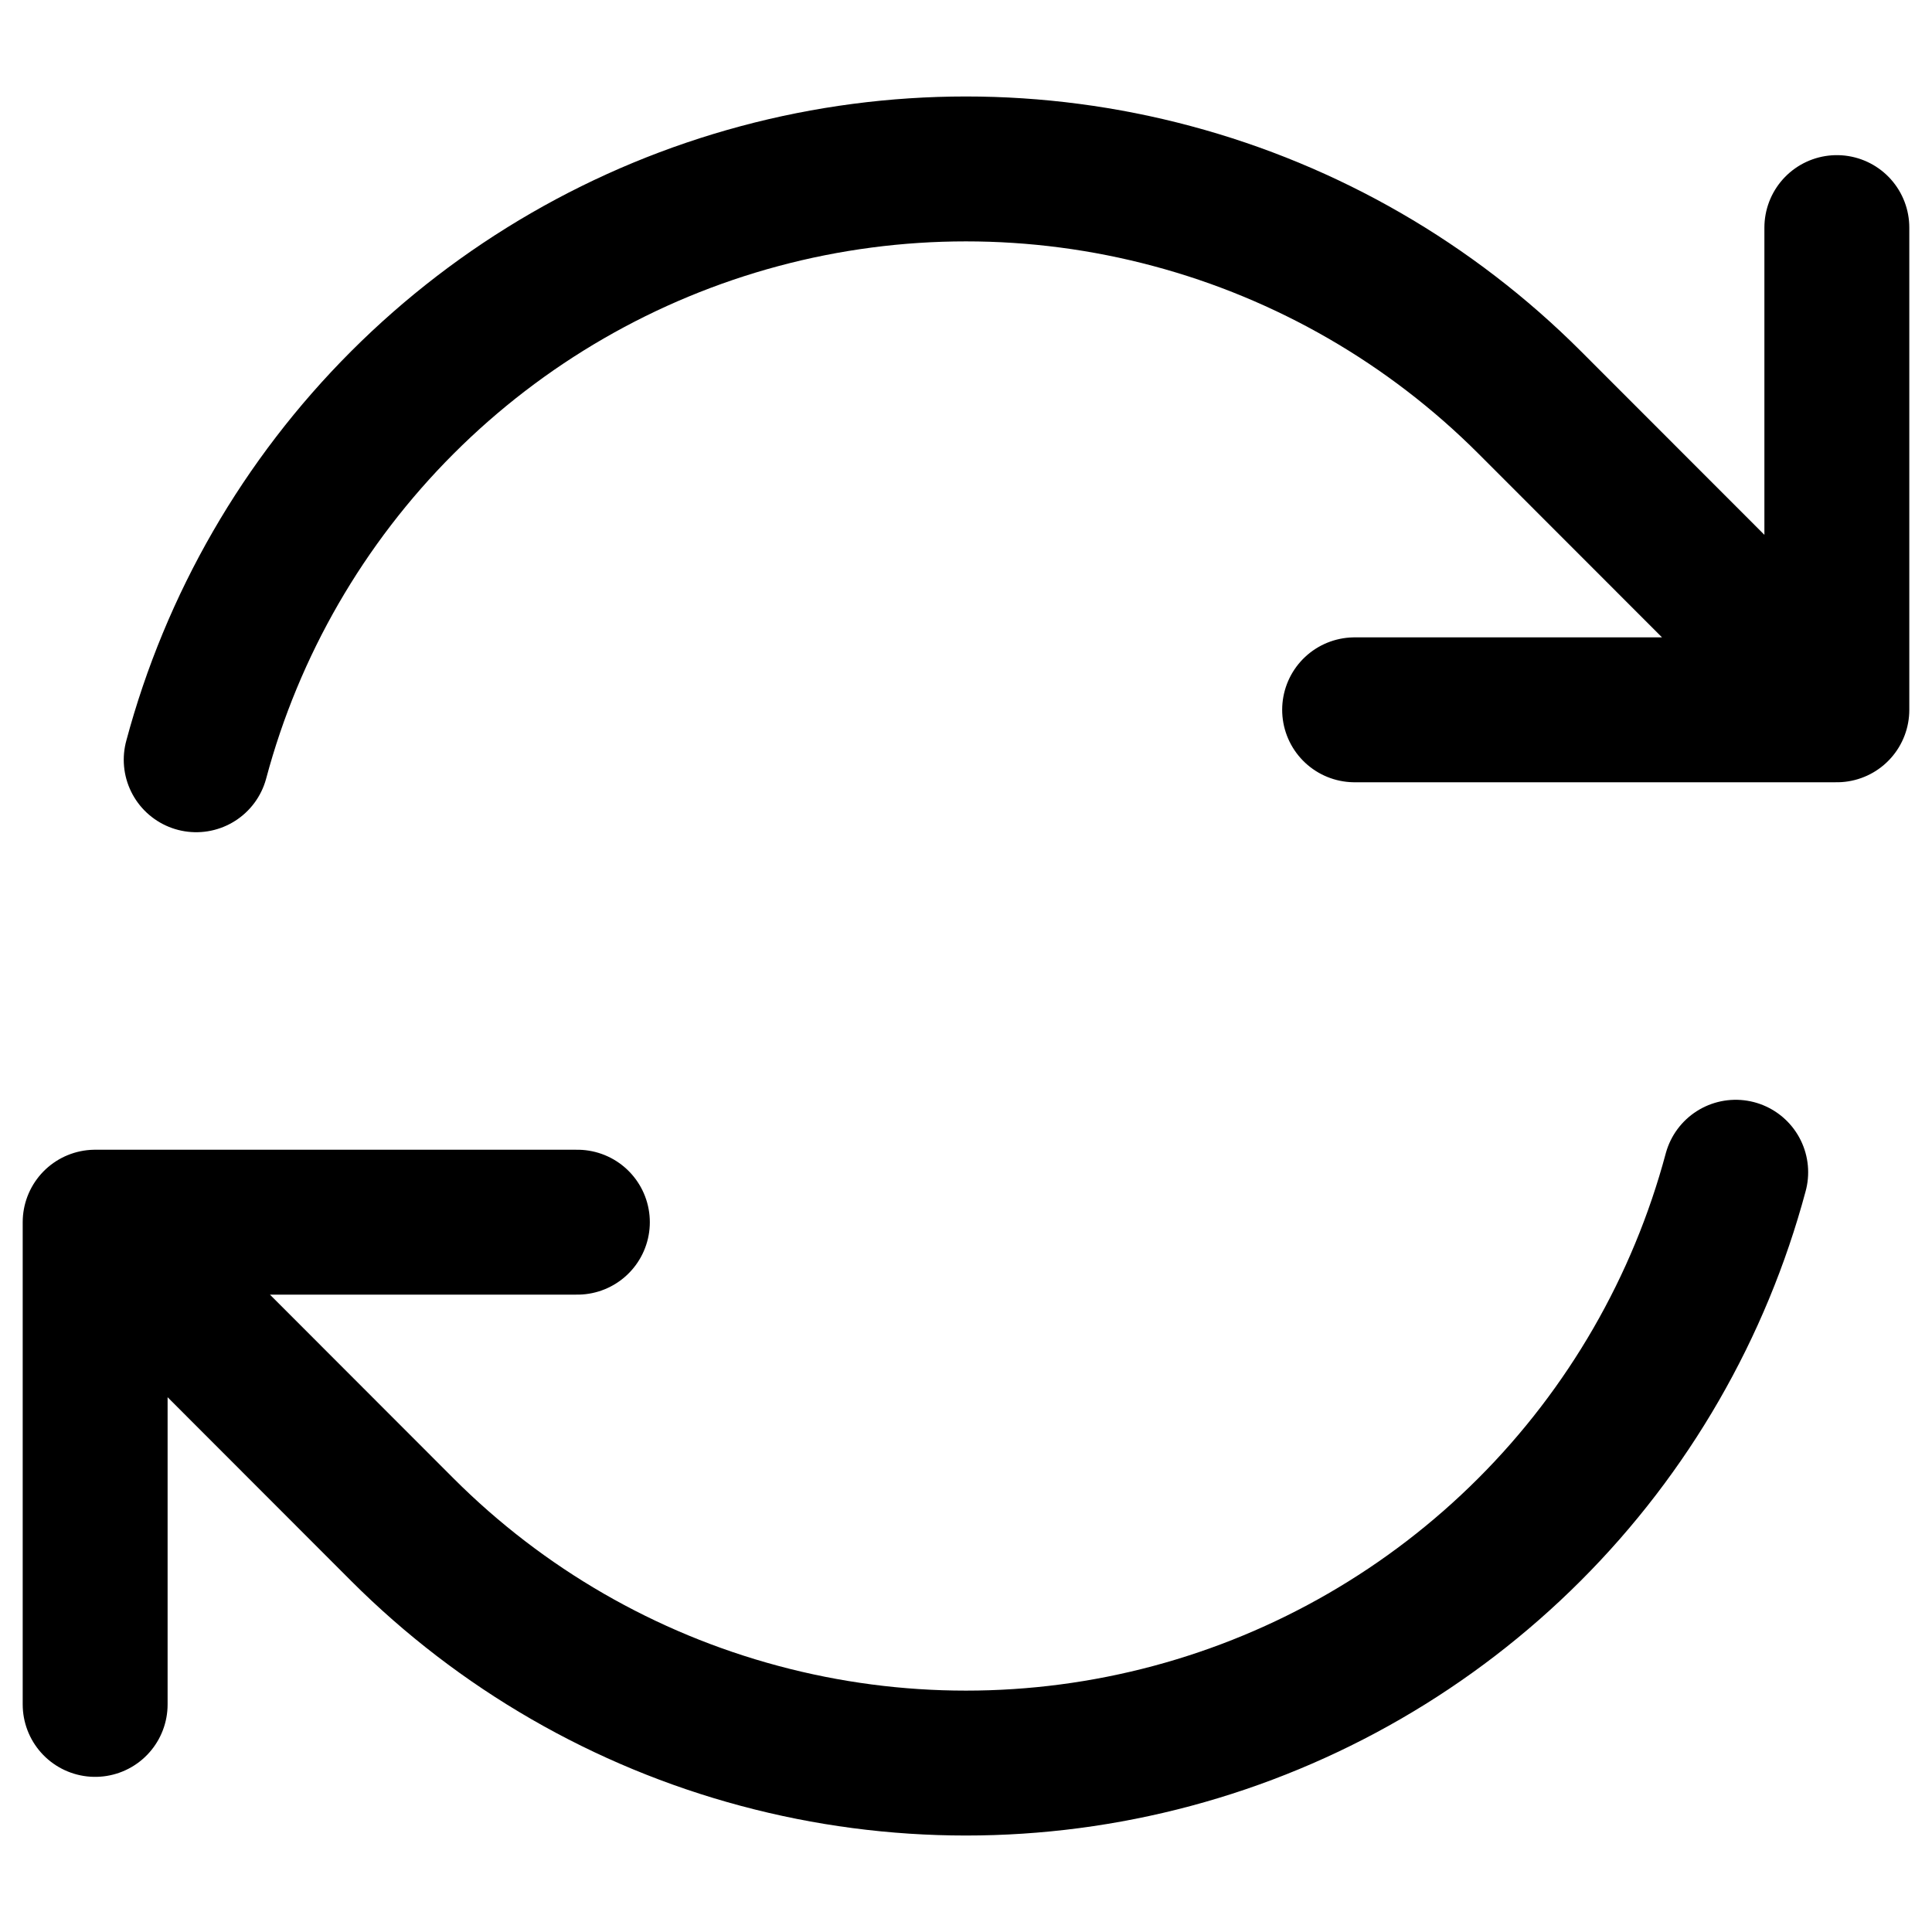
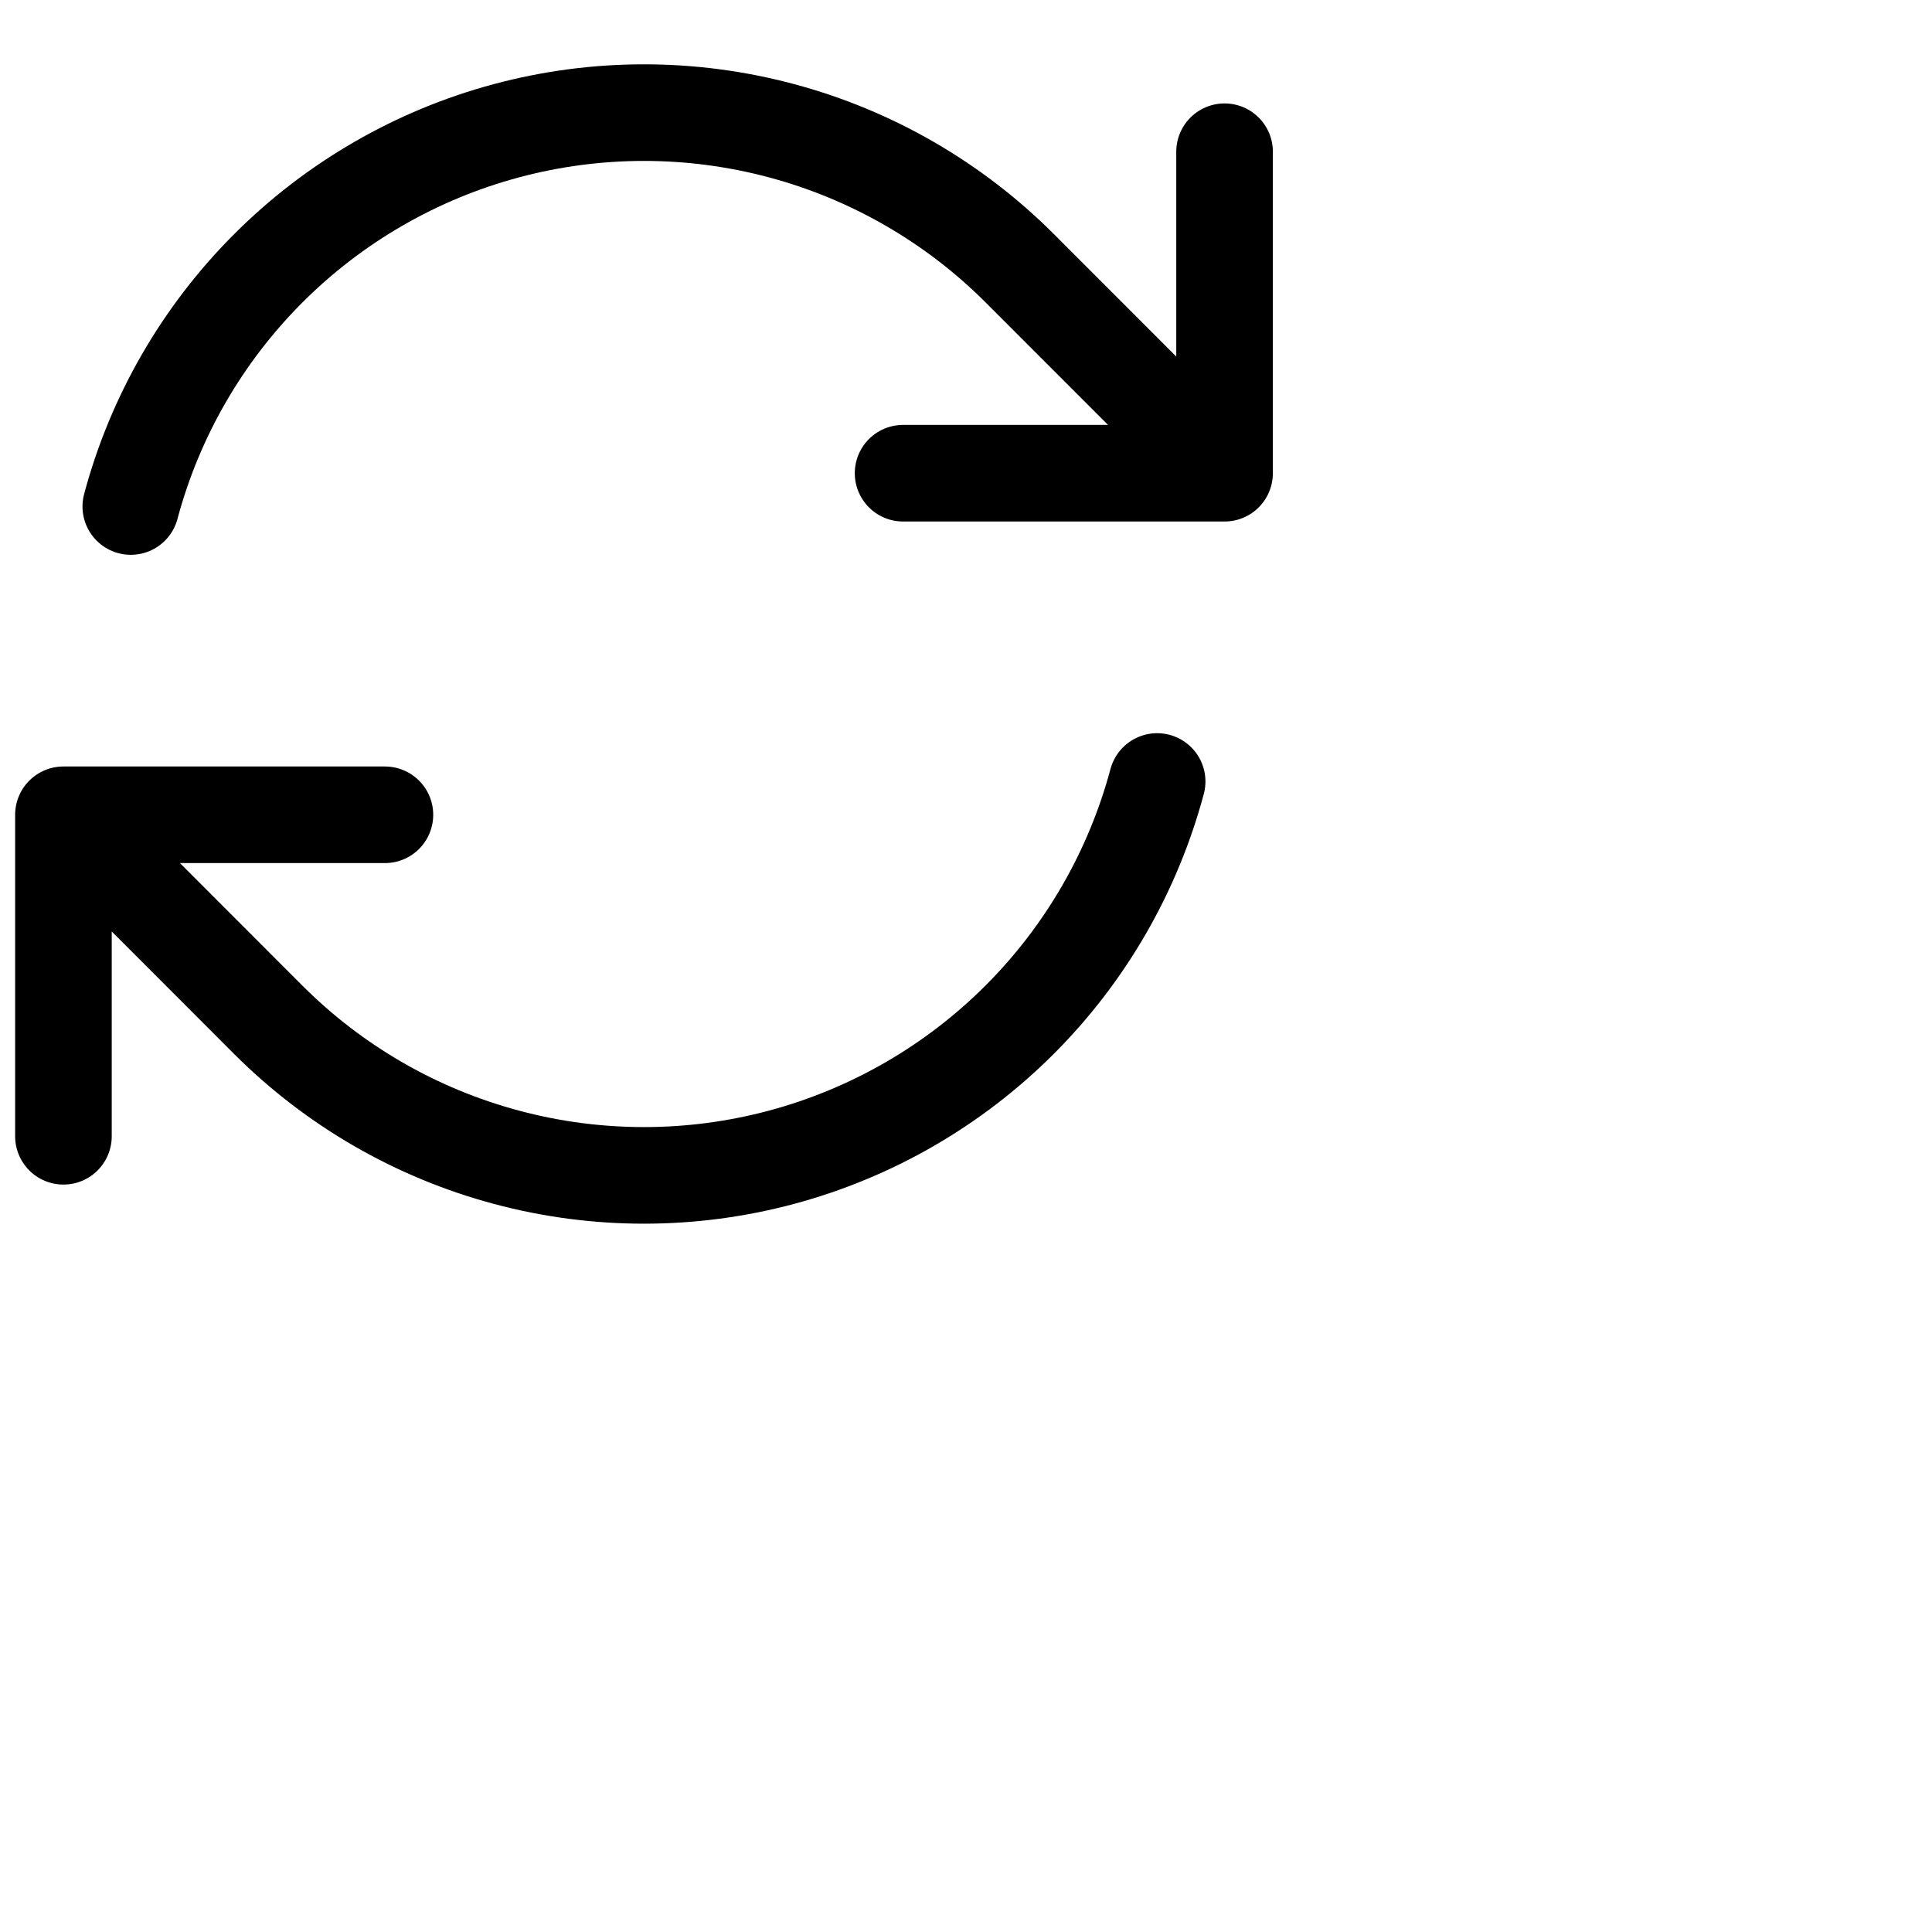
- <svg xmlns="http://www.w3.org/2000/svg" width="20" height="20" viewBox="0 0 20 20" fill="none">
+ <svg xmlns="http://www.w3.org/2000/svg" width="30" height="30" viewBox="0 0 30 30" fill="none">
  <path d="M14.023 7.348H19.015L15.834 4.165C14.81 3.141 13.534 2.404 12.135 2.03C10.736 1.655 9.263 1.655 7.864 2.03C6.465 2.405 5.19 3.142 4.166 4.166C3.142 5.19 2.405 6.466 2.031 7.865M0.985 17.644V12.652M0.985 12.652H5.977M0.985 12.652L4.165 15.835C5.189 16.859 6.465 17.596 7.864 17.97C9.263 18.345 10.736 18.345 12.135 17.97C13.534 17.595 14.809 16.858 15.833 15.834C16.857 14.81 17.593 13.534 17.968 12.135M19.015 2.356V7.346" stroke="black" stroke-width="1.5" stroke-linecap="round" stroke-linejoin="round" />
</svg>
